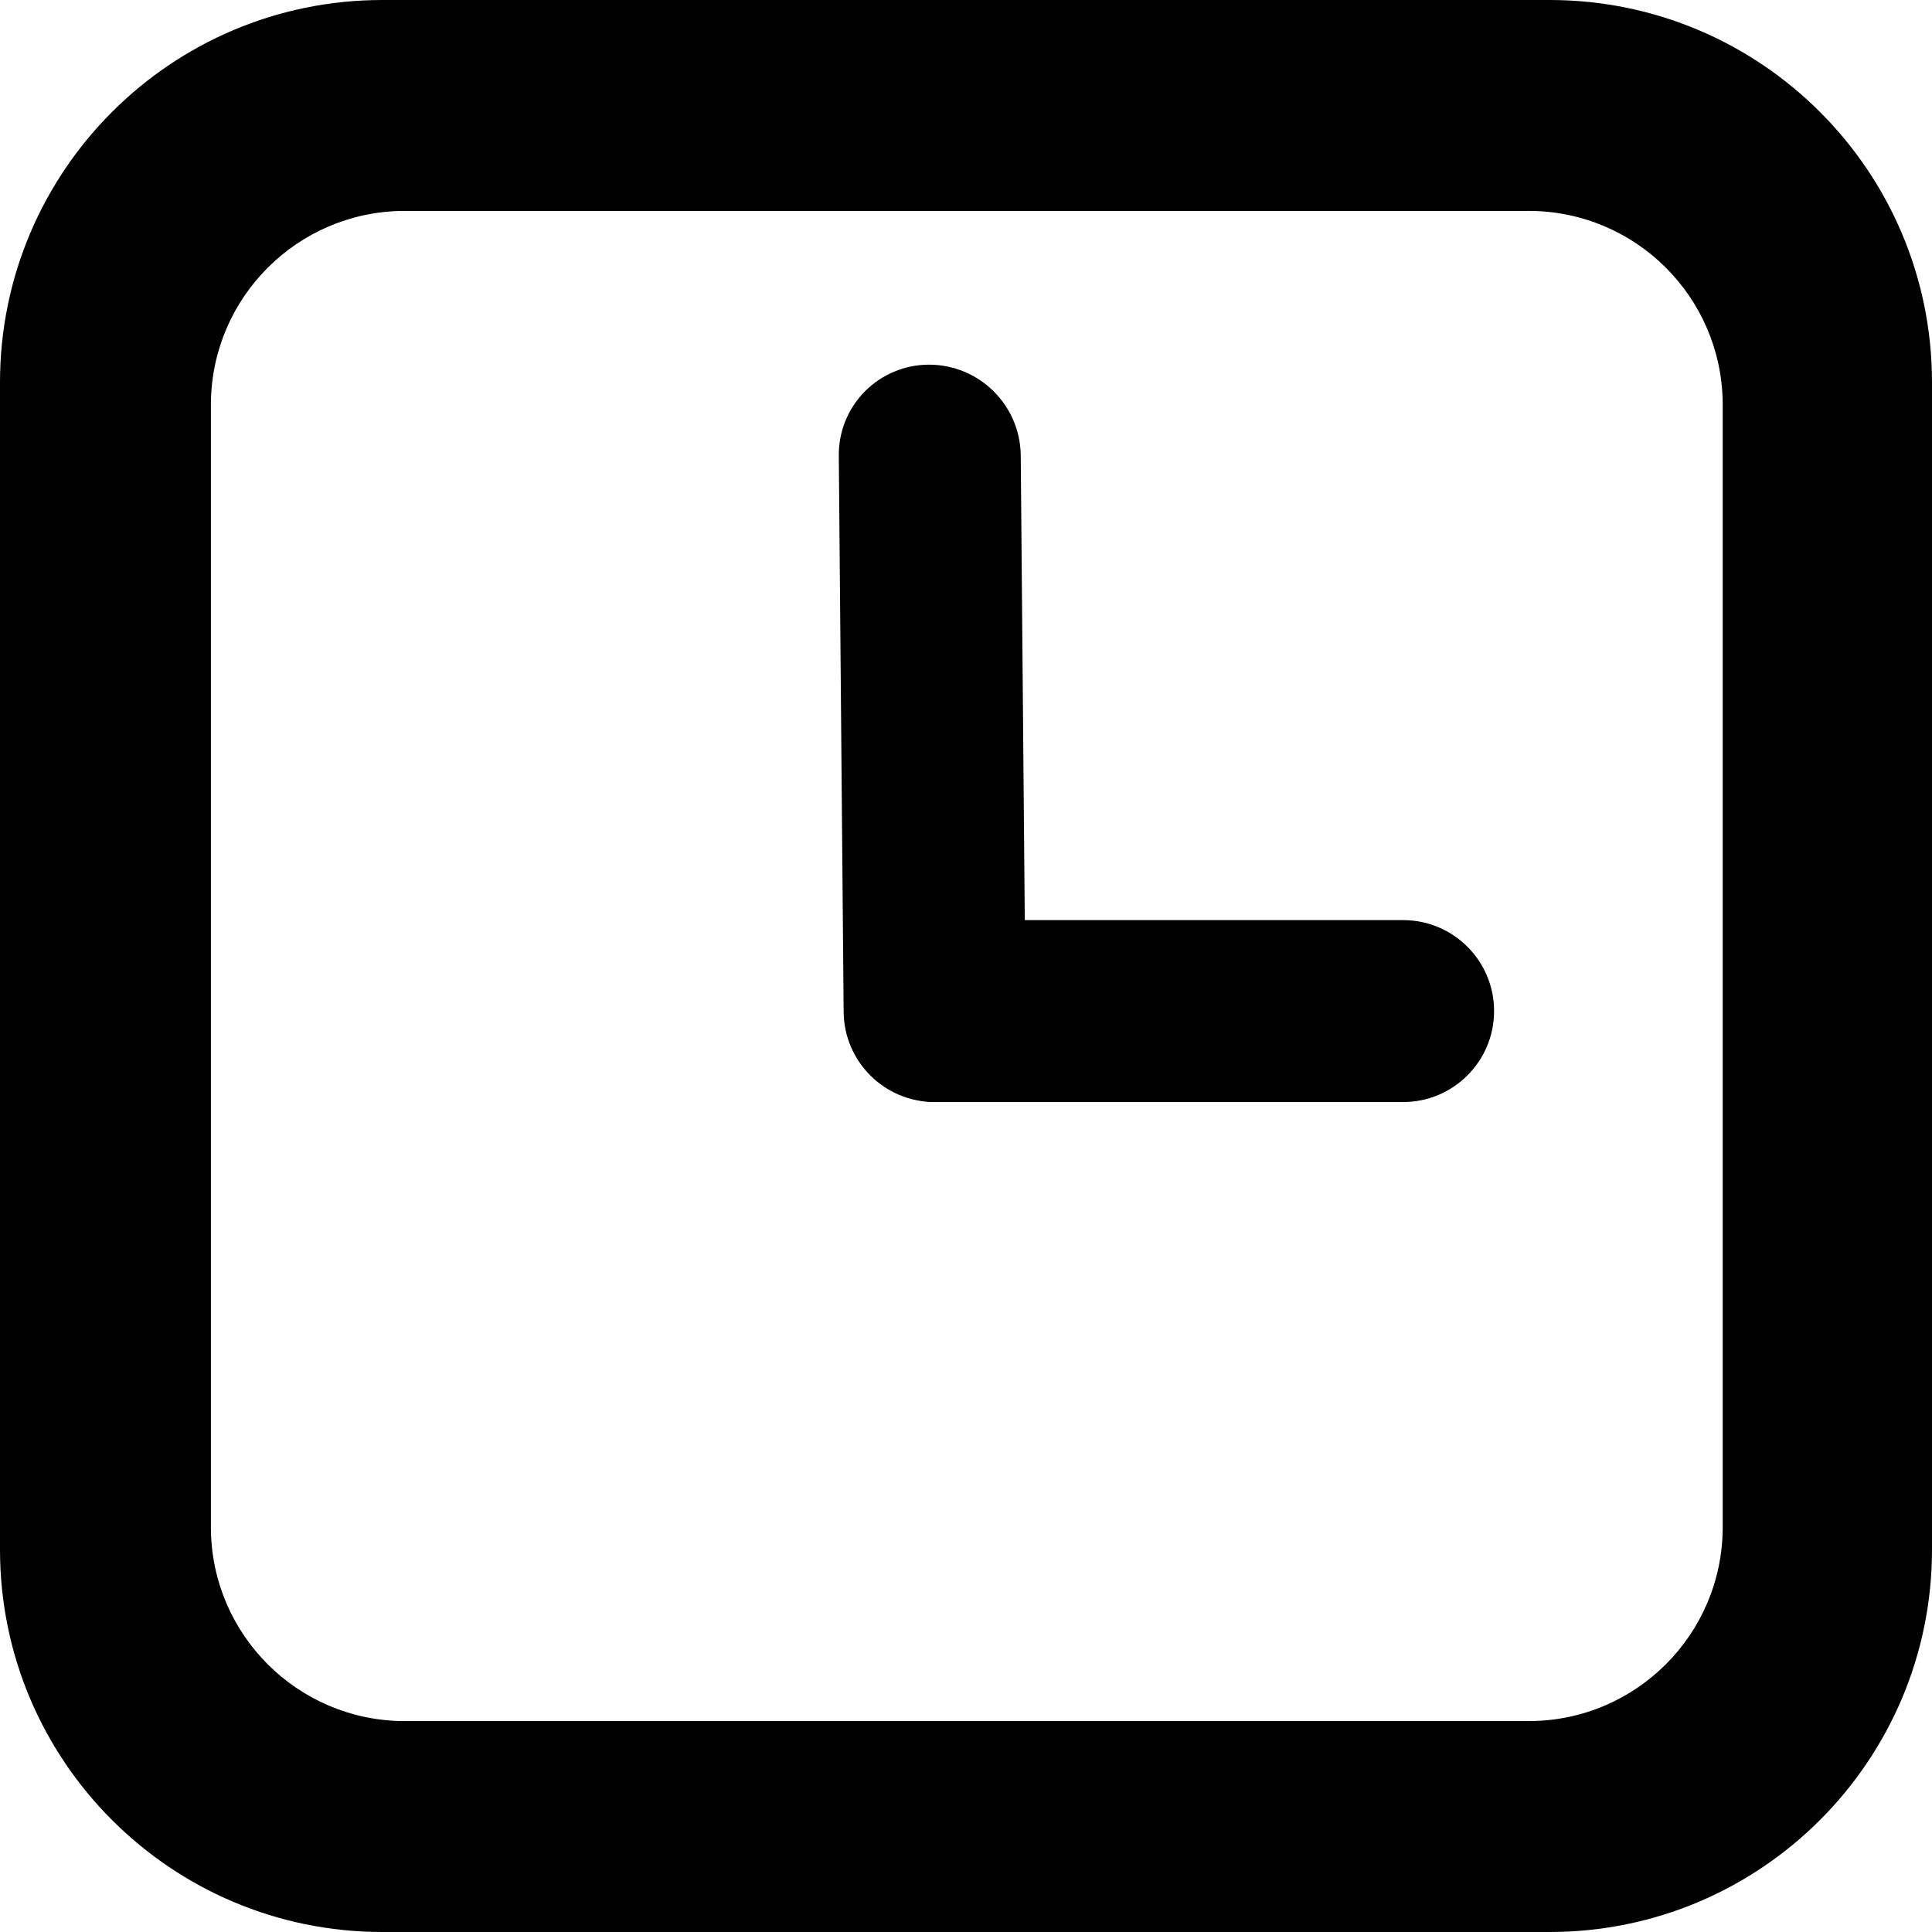
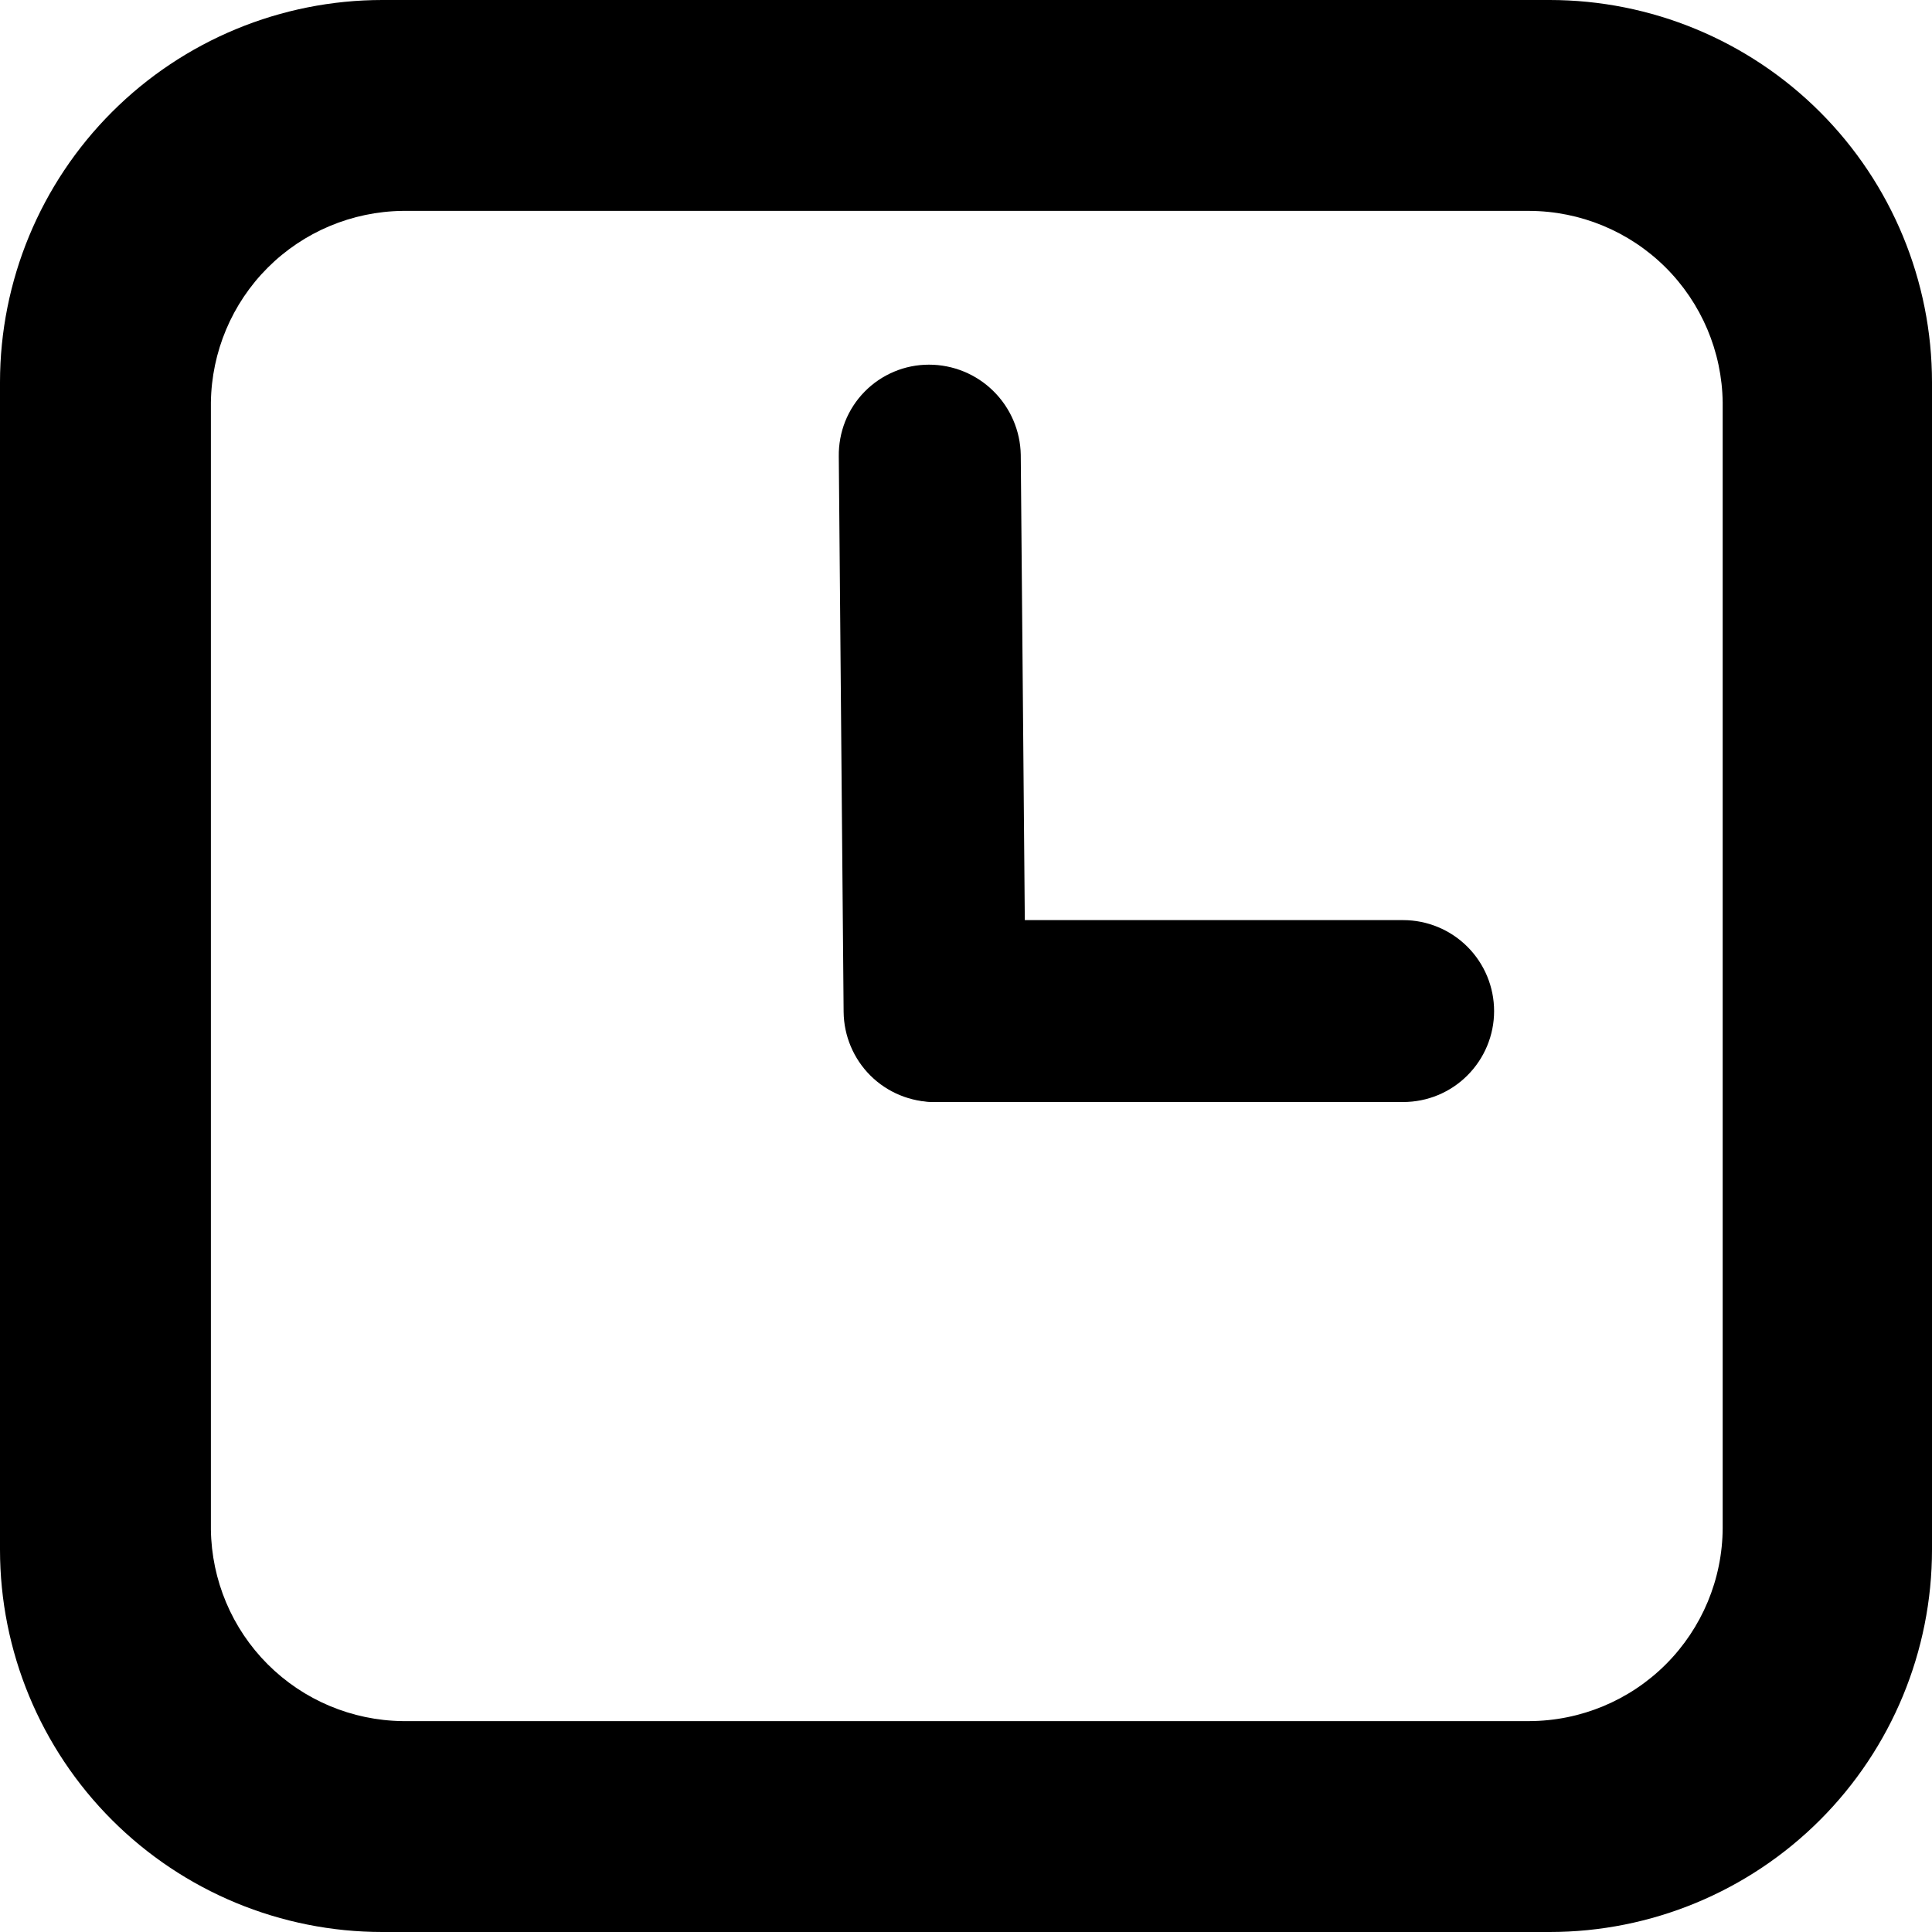
- <svg xmlns="http://www.w3.org/2000/svg" viewBox="0 0 24 24">
-   <g id="Layer_2" data-name="Layer 2">
-     <g id="Elements_2" data-name="Elements 2">
-       <path d="M11.61,13.69a1.13,1.13,0,0,1-1.13-1.12l-.06-6.9a1.12,1.12,0,0,1,1.12-1.14h0a1.14,1.14,0,0,1,1.14,1.12l.06,6.9a1.12,1.12,0,0,1-1.12,1.14Z" />
-       <path d="M17.43,13.69H11.64a1.13,1.13,0,0,1,0-2.26h5.79a1.13,1.13,0,1,1,0,2.26Z" />
-       <path d="M19.25,24H4.75A4.75,4.75,0,0,1,0,19.25V4.75A4.75,4.75,0,0,1,4.75,0h14.5A4.75,4.75,0,0,1,24,4.75v14.5A4.75,4.75,0,0,1,19.25,24ZM5,2.62A2.41,2.41,0,0,0,2.62,5V19A2.41,2.41,0,0,0,5,21.38H19a2.41,2.41,0,0,0,2.4-2.4V5A2.41,2.41,0,0,0,19,2.62Z" />
-     </g>
-   </g>
+ <svg xmlns="http://www.w3.org/2000/svg" viewBox="0 0 32 32">
+   <path d="M15.48 18.253C15.083 18.253 14.701 18.096 14.419 17.817C14.137 17.537 13.977 17.157 13.973 16.76L13.893 7.56C13.89 7.362 13.926 7.165 13.999 6.98C14.073 6.796 14.182 6.628 14.321 6.487C14.46 6.345 14.626 6.233 14.809 6.156C14.992 6.079 15.188 6.04 15.387 6.04V6.04C15.785 6.04 16.168 6.196 16.452 6.476C16.736 6.755 16.9 7.135 16.907 7.533L16.987 16.733C16.99 16.932 16.954 17.129 16.881 17.313C16.807 17.497 16.698 17.665 16.559 17.807C16.42 17.948 16.254 18.061 16.071 18.137C15.888 18.214 15.692 18.253 15.493 18.253H15.48Z" />
+   <path d="M23.24 18.253H15.52C15.12 18.253 14.737 18.095 14.455 17.812C14.172 17.529 14.013 17.146 14.013 16.747C14.013 16.347 14.172 15.964 14.455 15.681C14.737 15.399 15.12 15.24 15.52 15.24H23.24C23.64 15.24 24.023 15.399 24.305 15.681C24.588 15.964 24.747 16.347 24.747 16.747C24.747 17.146 24.588 17.529 24.305 17.812C24.023 18.095 23.64 18.253 23.24 18.253Z" />
+   <path d="M25.667 32H6.333C4.654 32 3.043 31.333 1.855 30.145C0.667 28.957 0 27.346 0 25.667L0 6.333C0 4.654 0.667 3.043 1.855 1.855C3.043 0.667 4.654 0 6.333 0L25.667 0C27.346 0 28.957 0.667 30.145 1.855C31.333 3.043 32 4.654 32 6.333V25.667C32 27.346 31.333 28.957 30.145 30.145C28.957 31.333 27.346 32 25.667 32V32ZM6.667 3.493C5.828 3.504 5.027 3.841 4.434 4.434C3.841 5.027 3.504 5.828 3.493 6.667V25.333C3.504 26.172 3.841 26.973 4.434 27.566C5.027 28.159 5.828 28.496 6.667 28.507H25.333C26.181 28.503 26.993 28.165 27.592 27.566C28.192 26.966 28.53 26.154 28.533 25.307V6.667C28.523 5.824 28.181 5.019 27.583 4.425C26.984 3.831 26.176 3.497 25.333 3.493H6.667Z" />
</svg>
